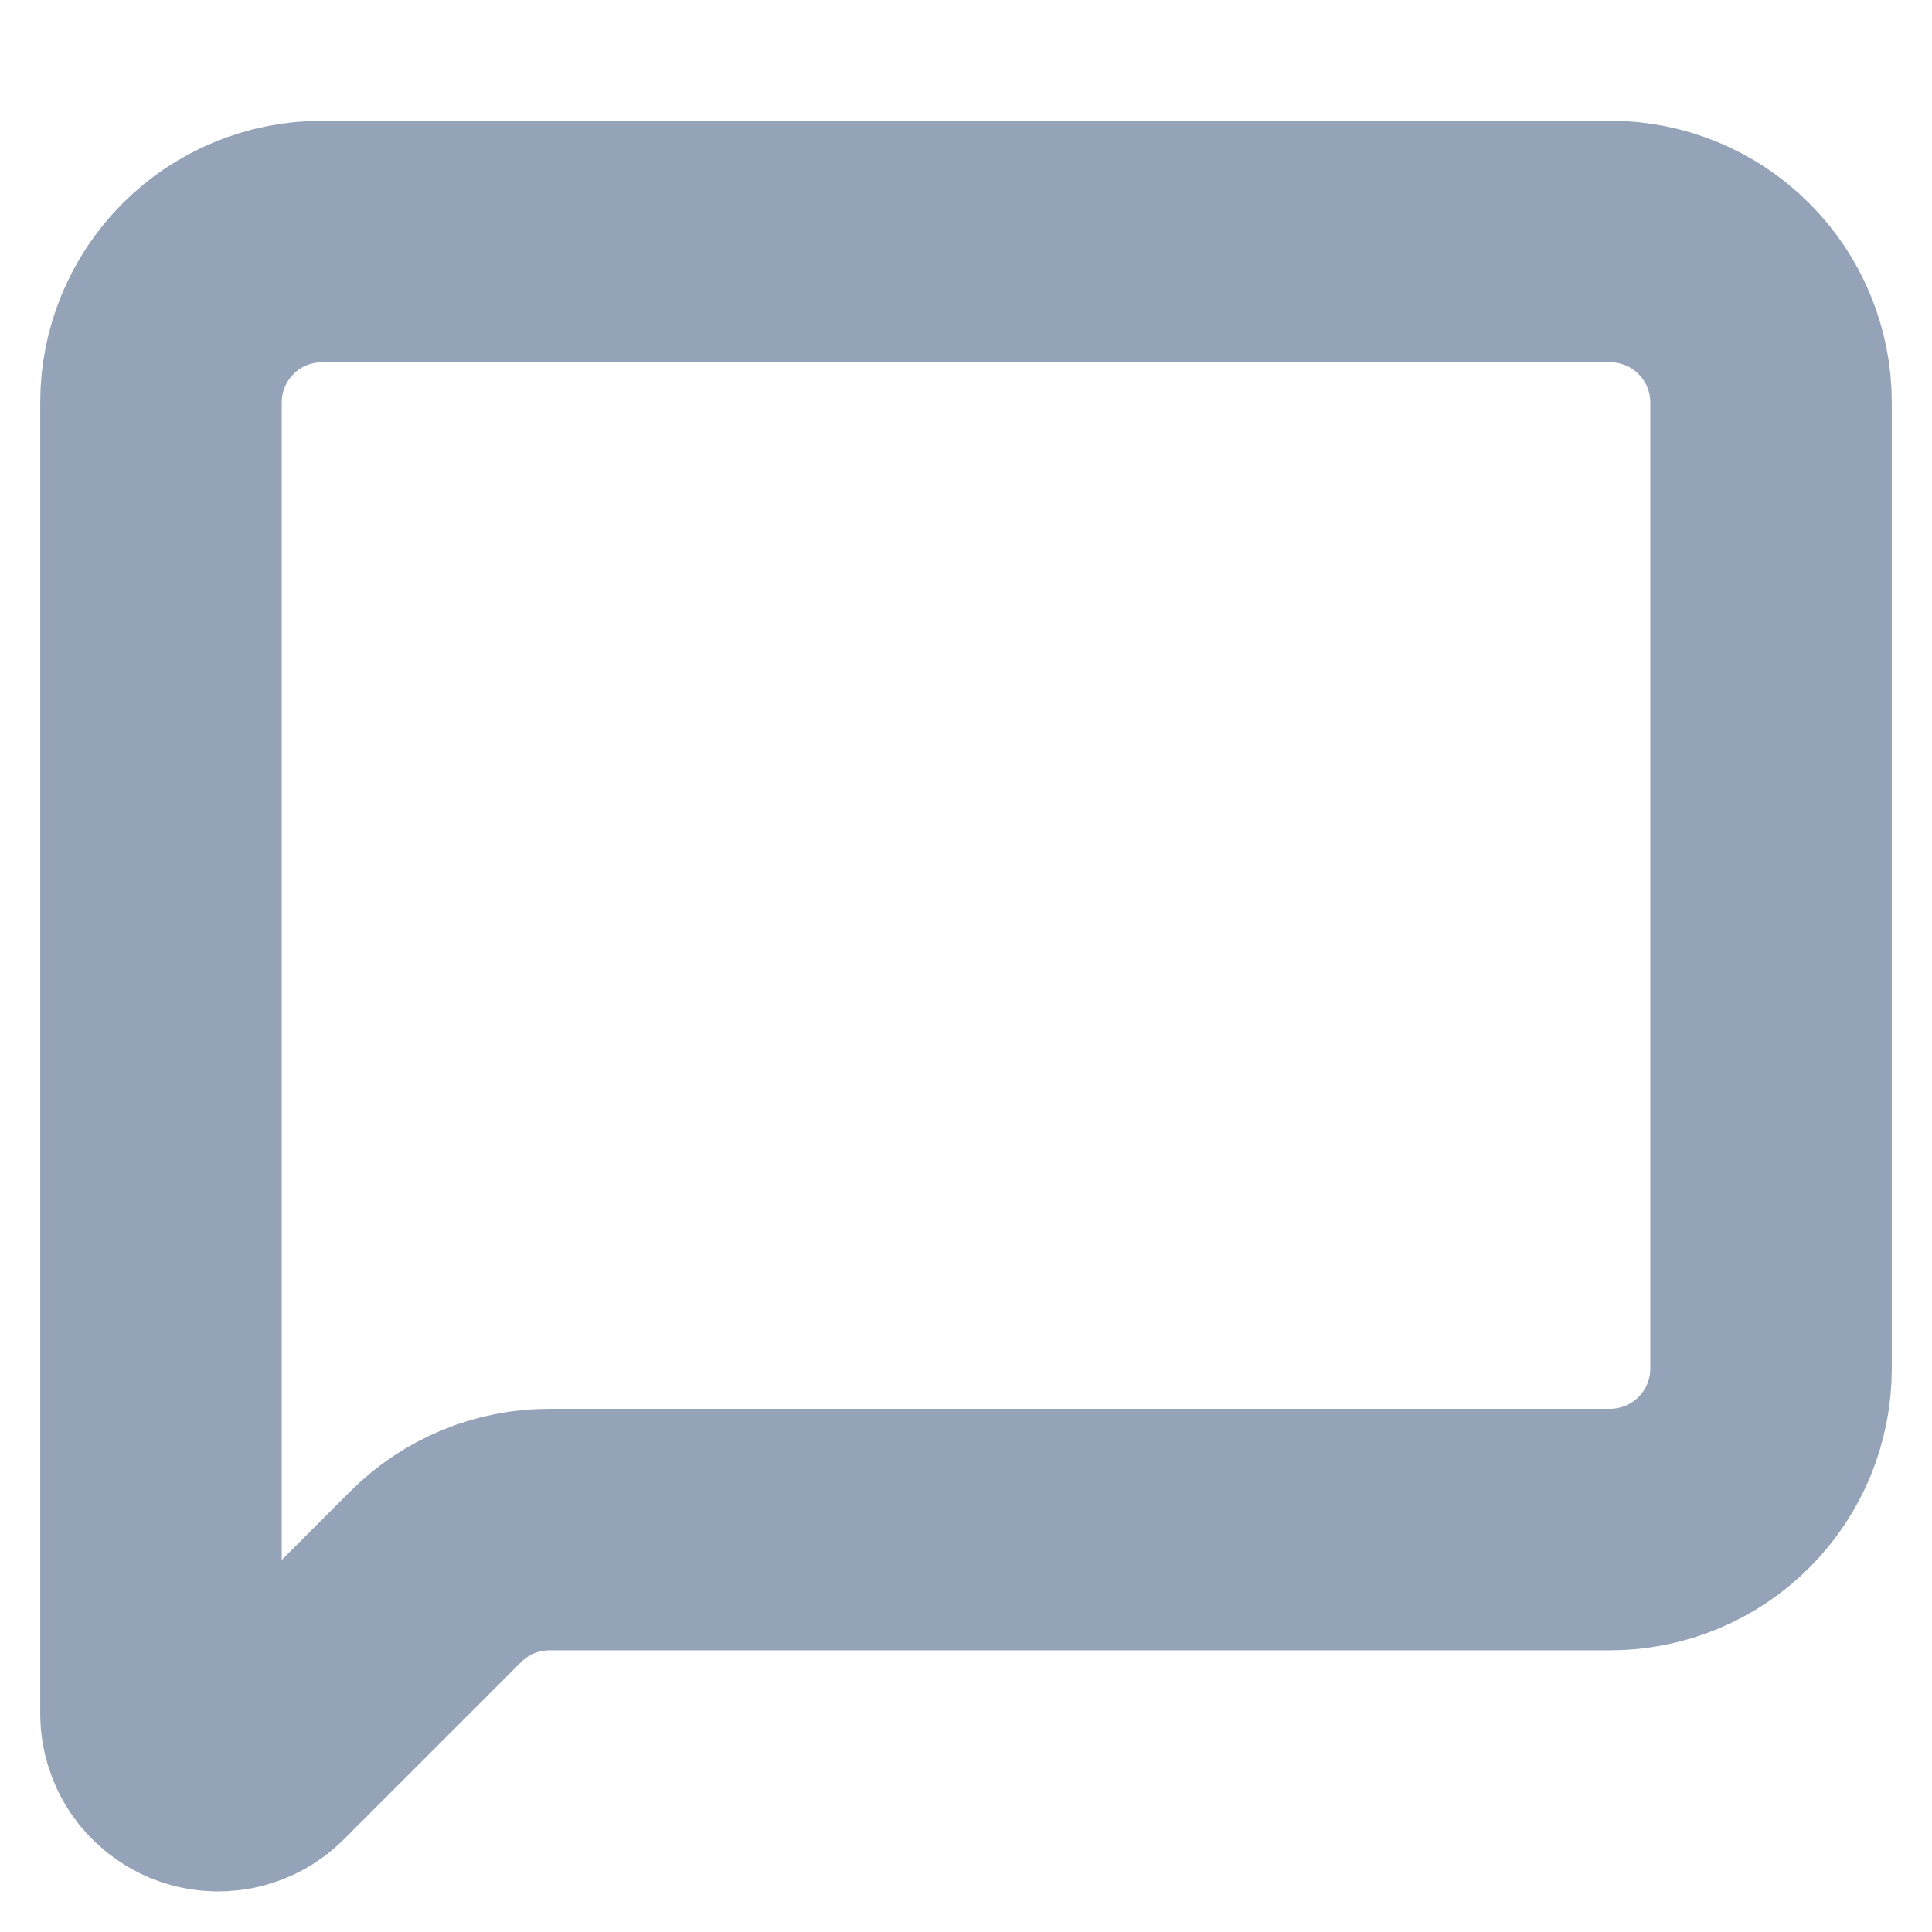
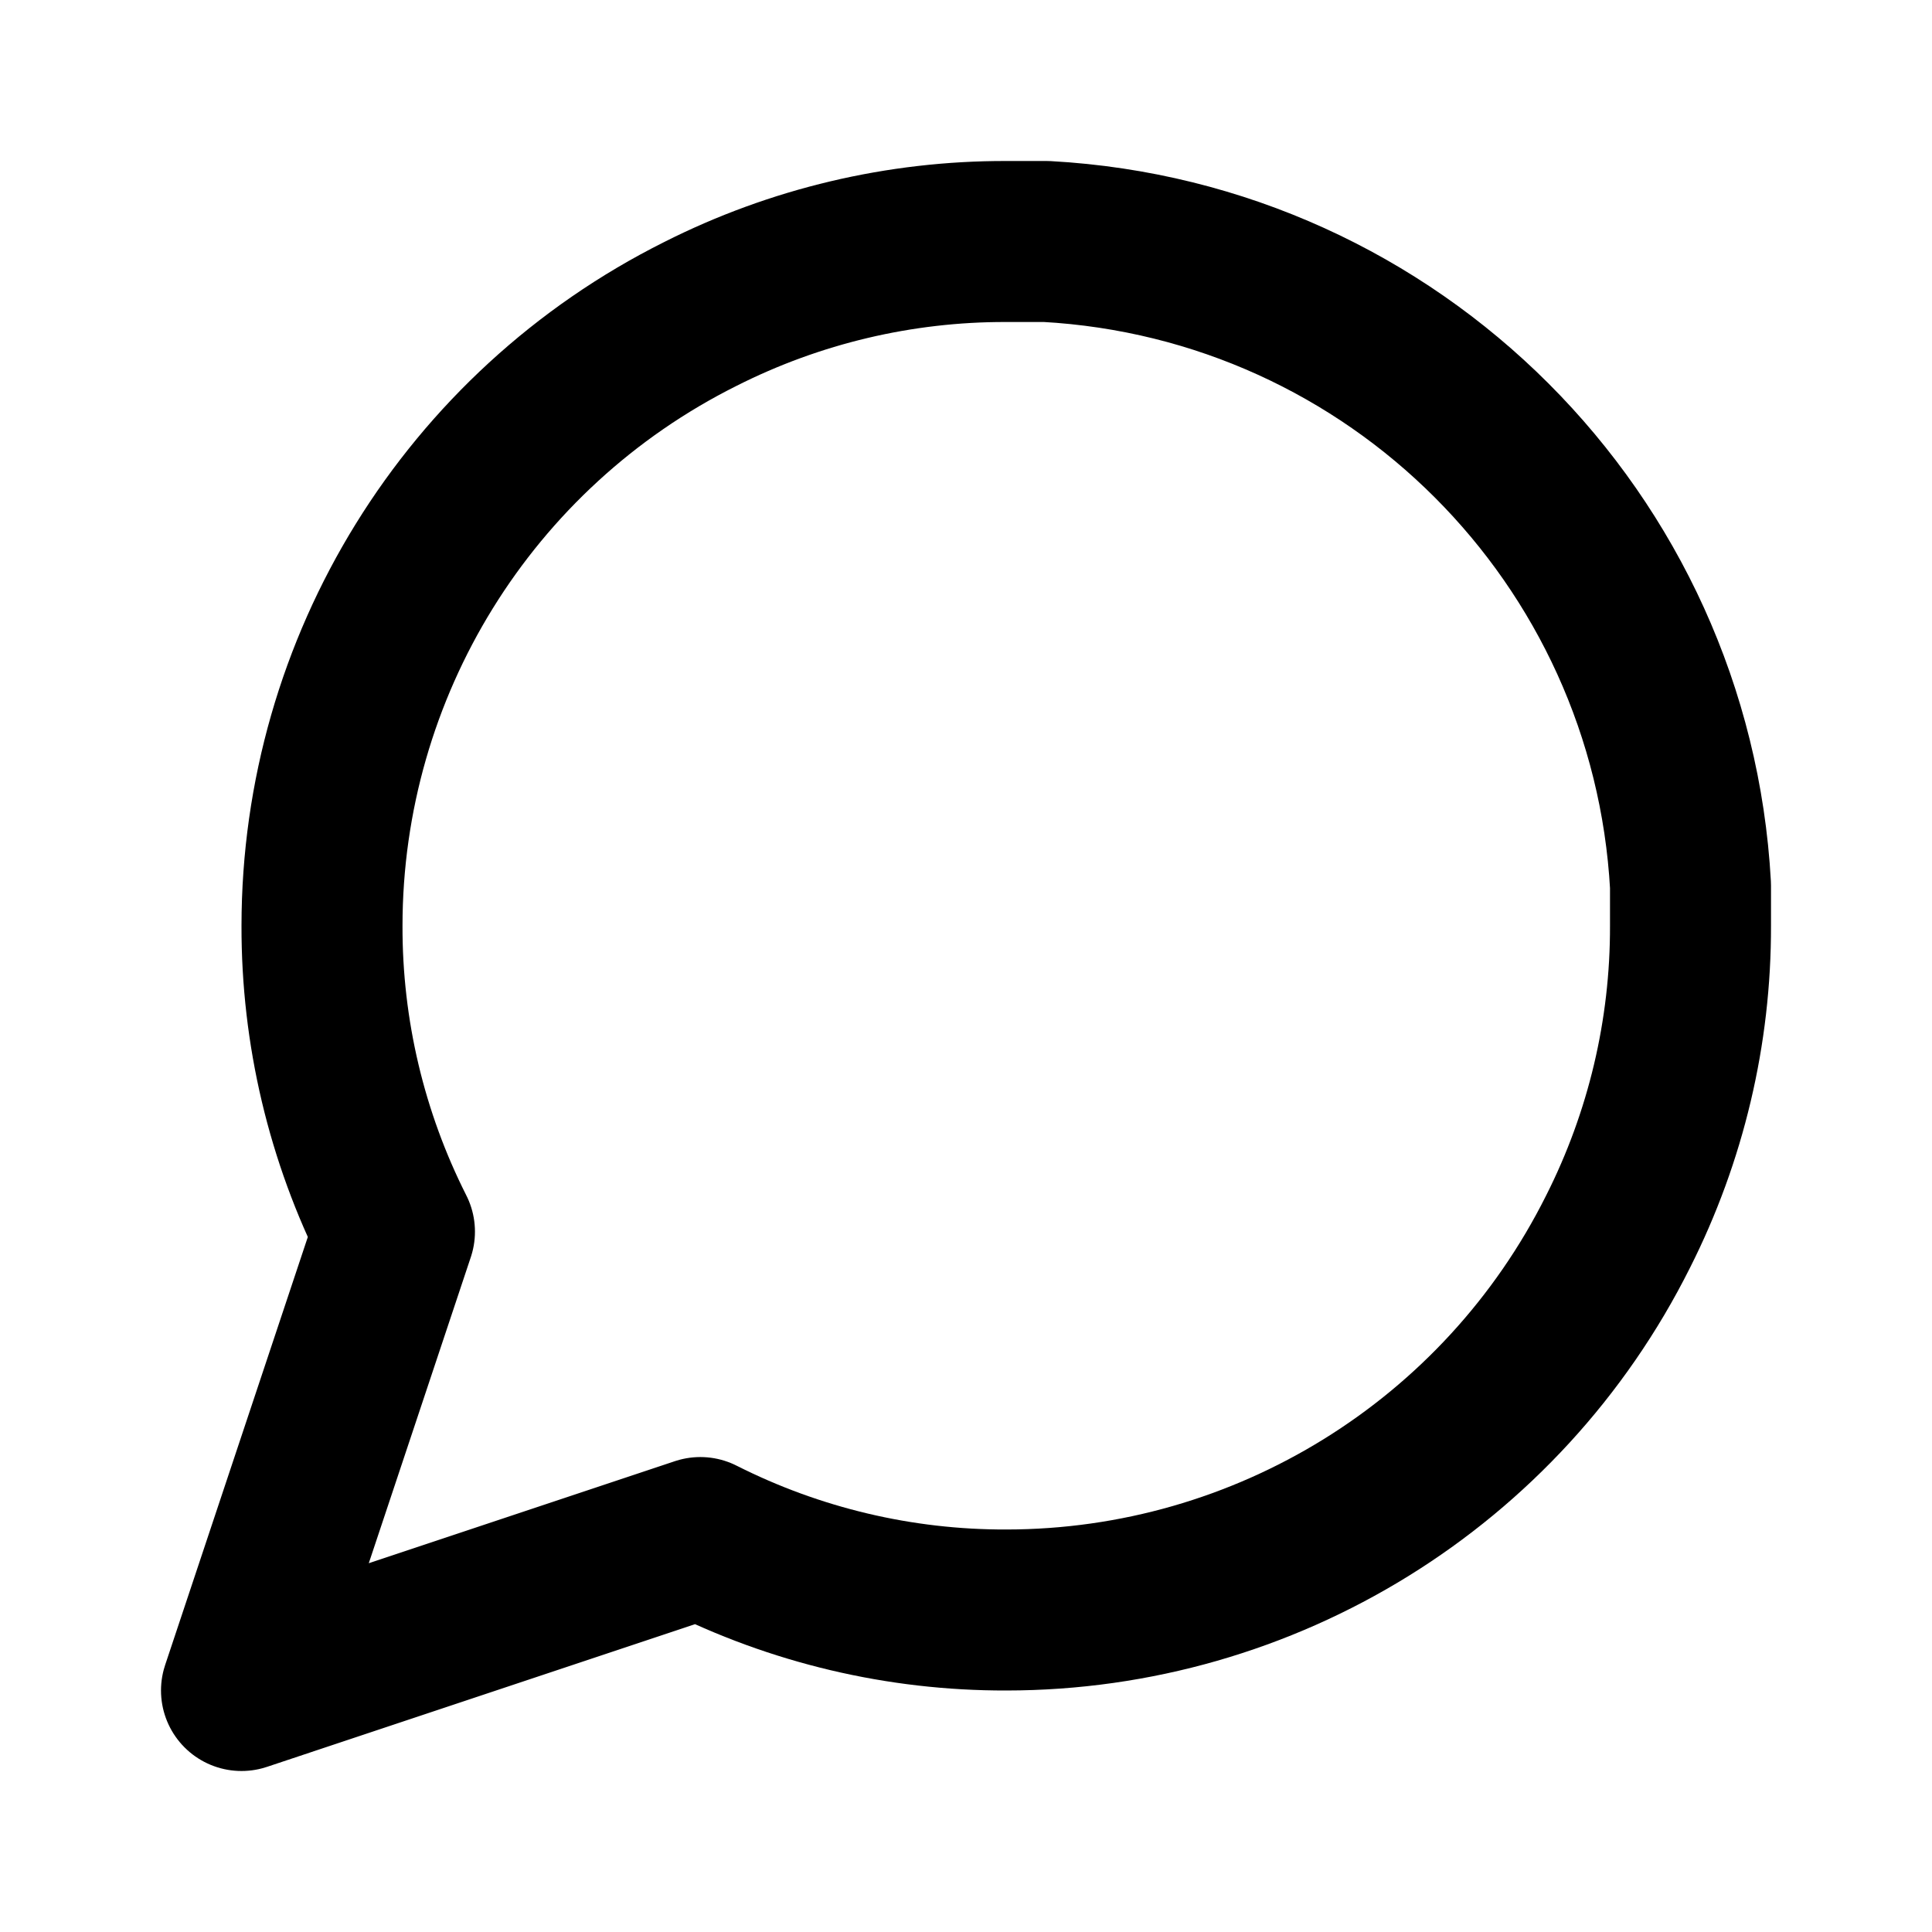
- <svg xmlns="http://www.w3.org/2000/svg" preserveAspectRatio="none" overflow="visible" style="display: block;" width="16" height="16" viewBox="0 0 16 16" fill="none">
-   <g id="message-square">
-     <path id="Vector" d="M14.277 12.276C14.527 12.026 14.667 11.687 14.667 11.333V3.333C14.667 2.98 14.527 2.641 14.277 2.391C14.027 2.14 13.687 2 13.334 2H2.666C2.313 2 1.973 2.14 1.723 2.391C1.473 2.641 1.333 2.98 1.333 3.333V14.191C1.333 14.284 1.361 14.376 1.413 14.454C1.465 14.531 1.539 14.592 1.625 14.628C1.712 14.664 1.807 14.673 1.899 14.655C1.99 14.637 2.075 14.592 2.141 14.525L3.609 13.057C3.859 12.807 4.198 12.667 4.552 12.667H13.334C13.687 12.667 14.027 12.526 14.277 12.276Z" stroke="#94A3B8" stroke-width="2" stroke-linecap="round" />
-   </g>
+ <svg xmlns="http://www.w3.org/2000/svg" width="24" height="24" viewBox="0 0 24 24" fill="none" stroke="currentColor" stroke-width="2" stroke-linecap="round" stroke-linejoin="round">
+   <path d="M21 11.5a8.38 8.38 0 0 1-.9 3.8 8.5 8.5 0 0 1-7.6 4.7 8.38 8.38 0 0 1-3.8-.9L3 21l1.9-5.7a8.38 8.38 0 0 1-.9-3.8 8.5 8.5 0 0 1 4.7-7.6 8.38 8.38 0 0 1 3.8-.9h.5a8.48 8.48 0 0 1 8 8v.5z" />
</svg>
